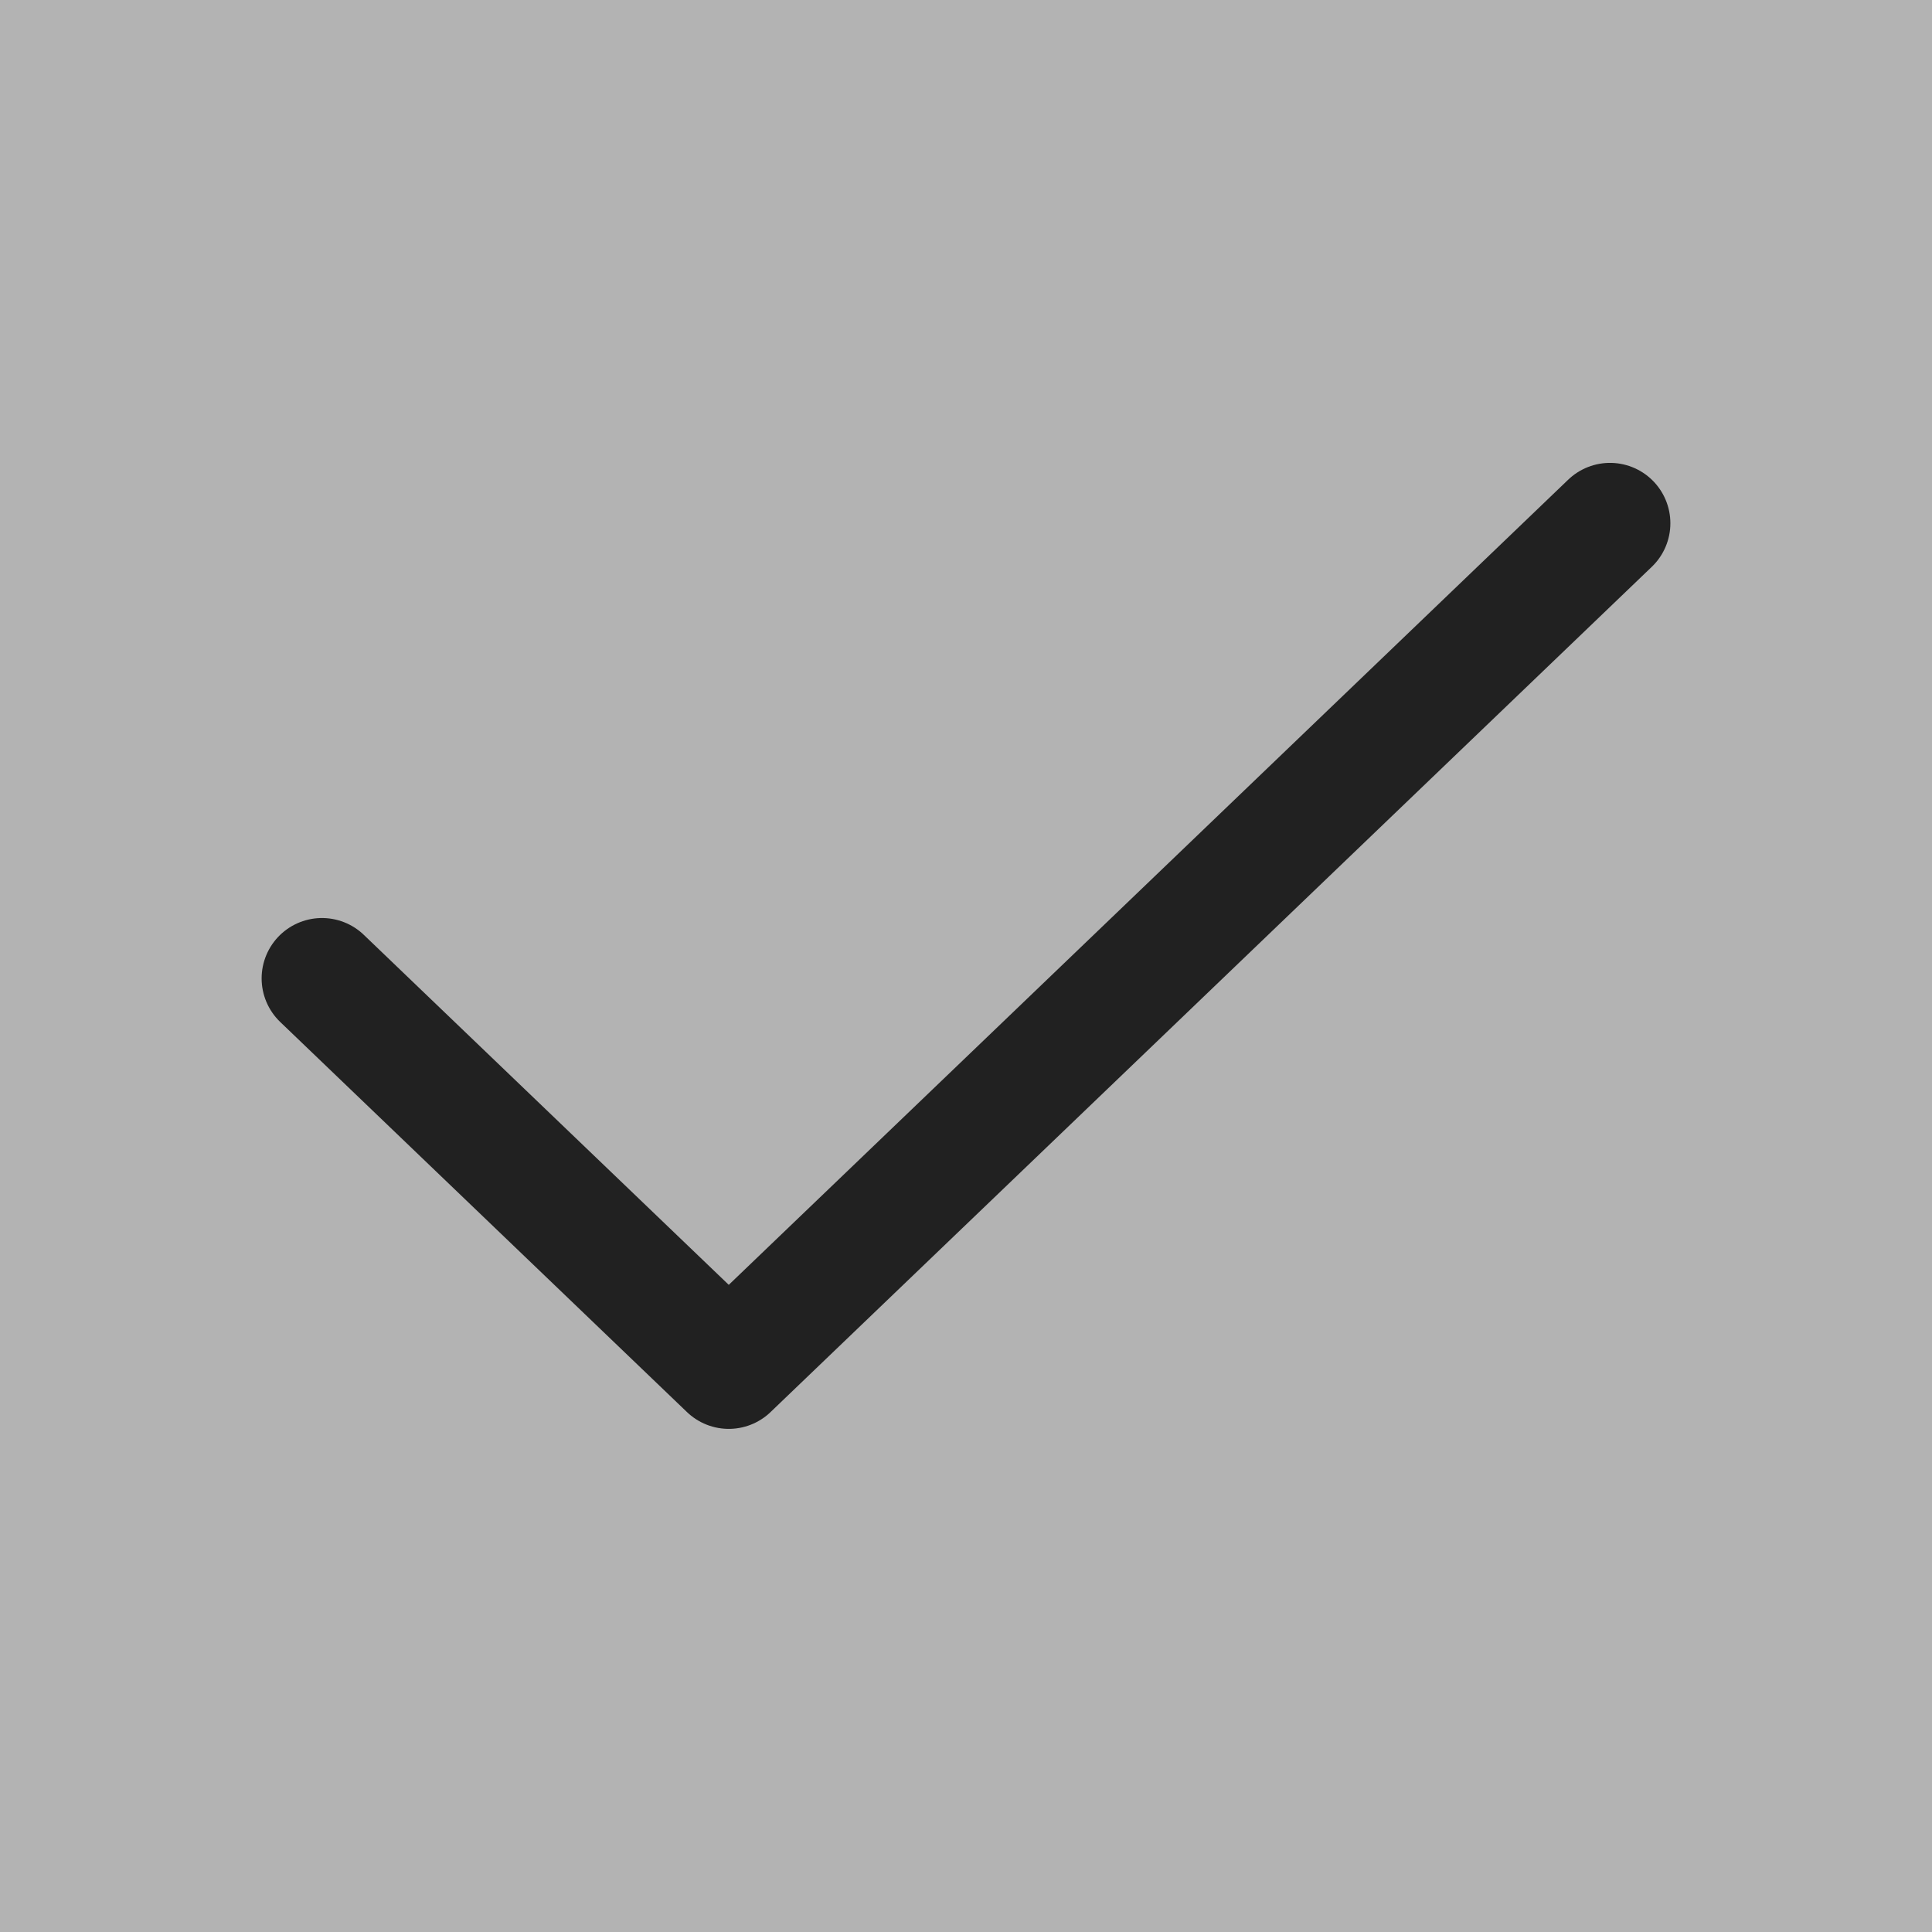
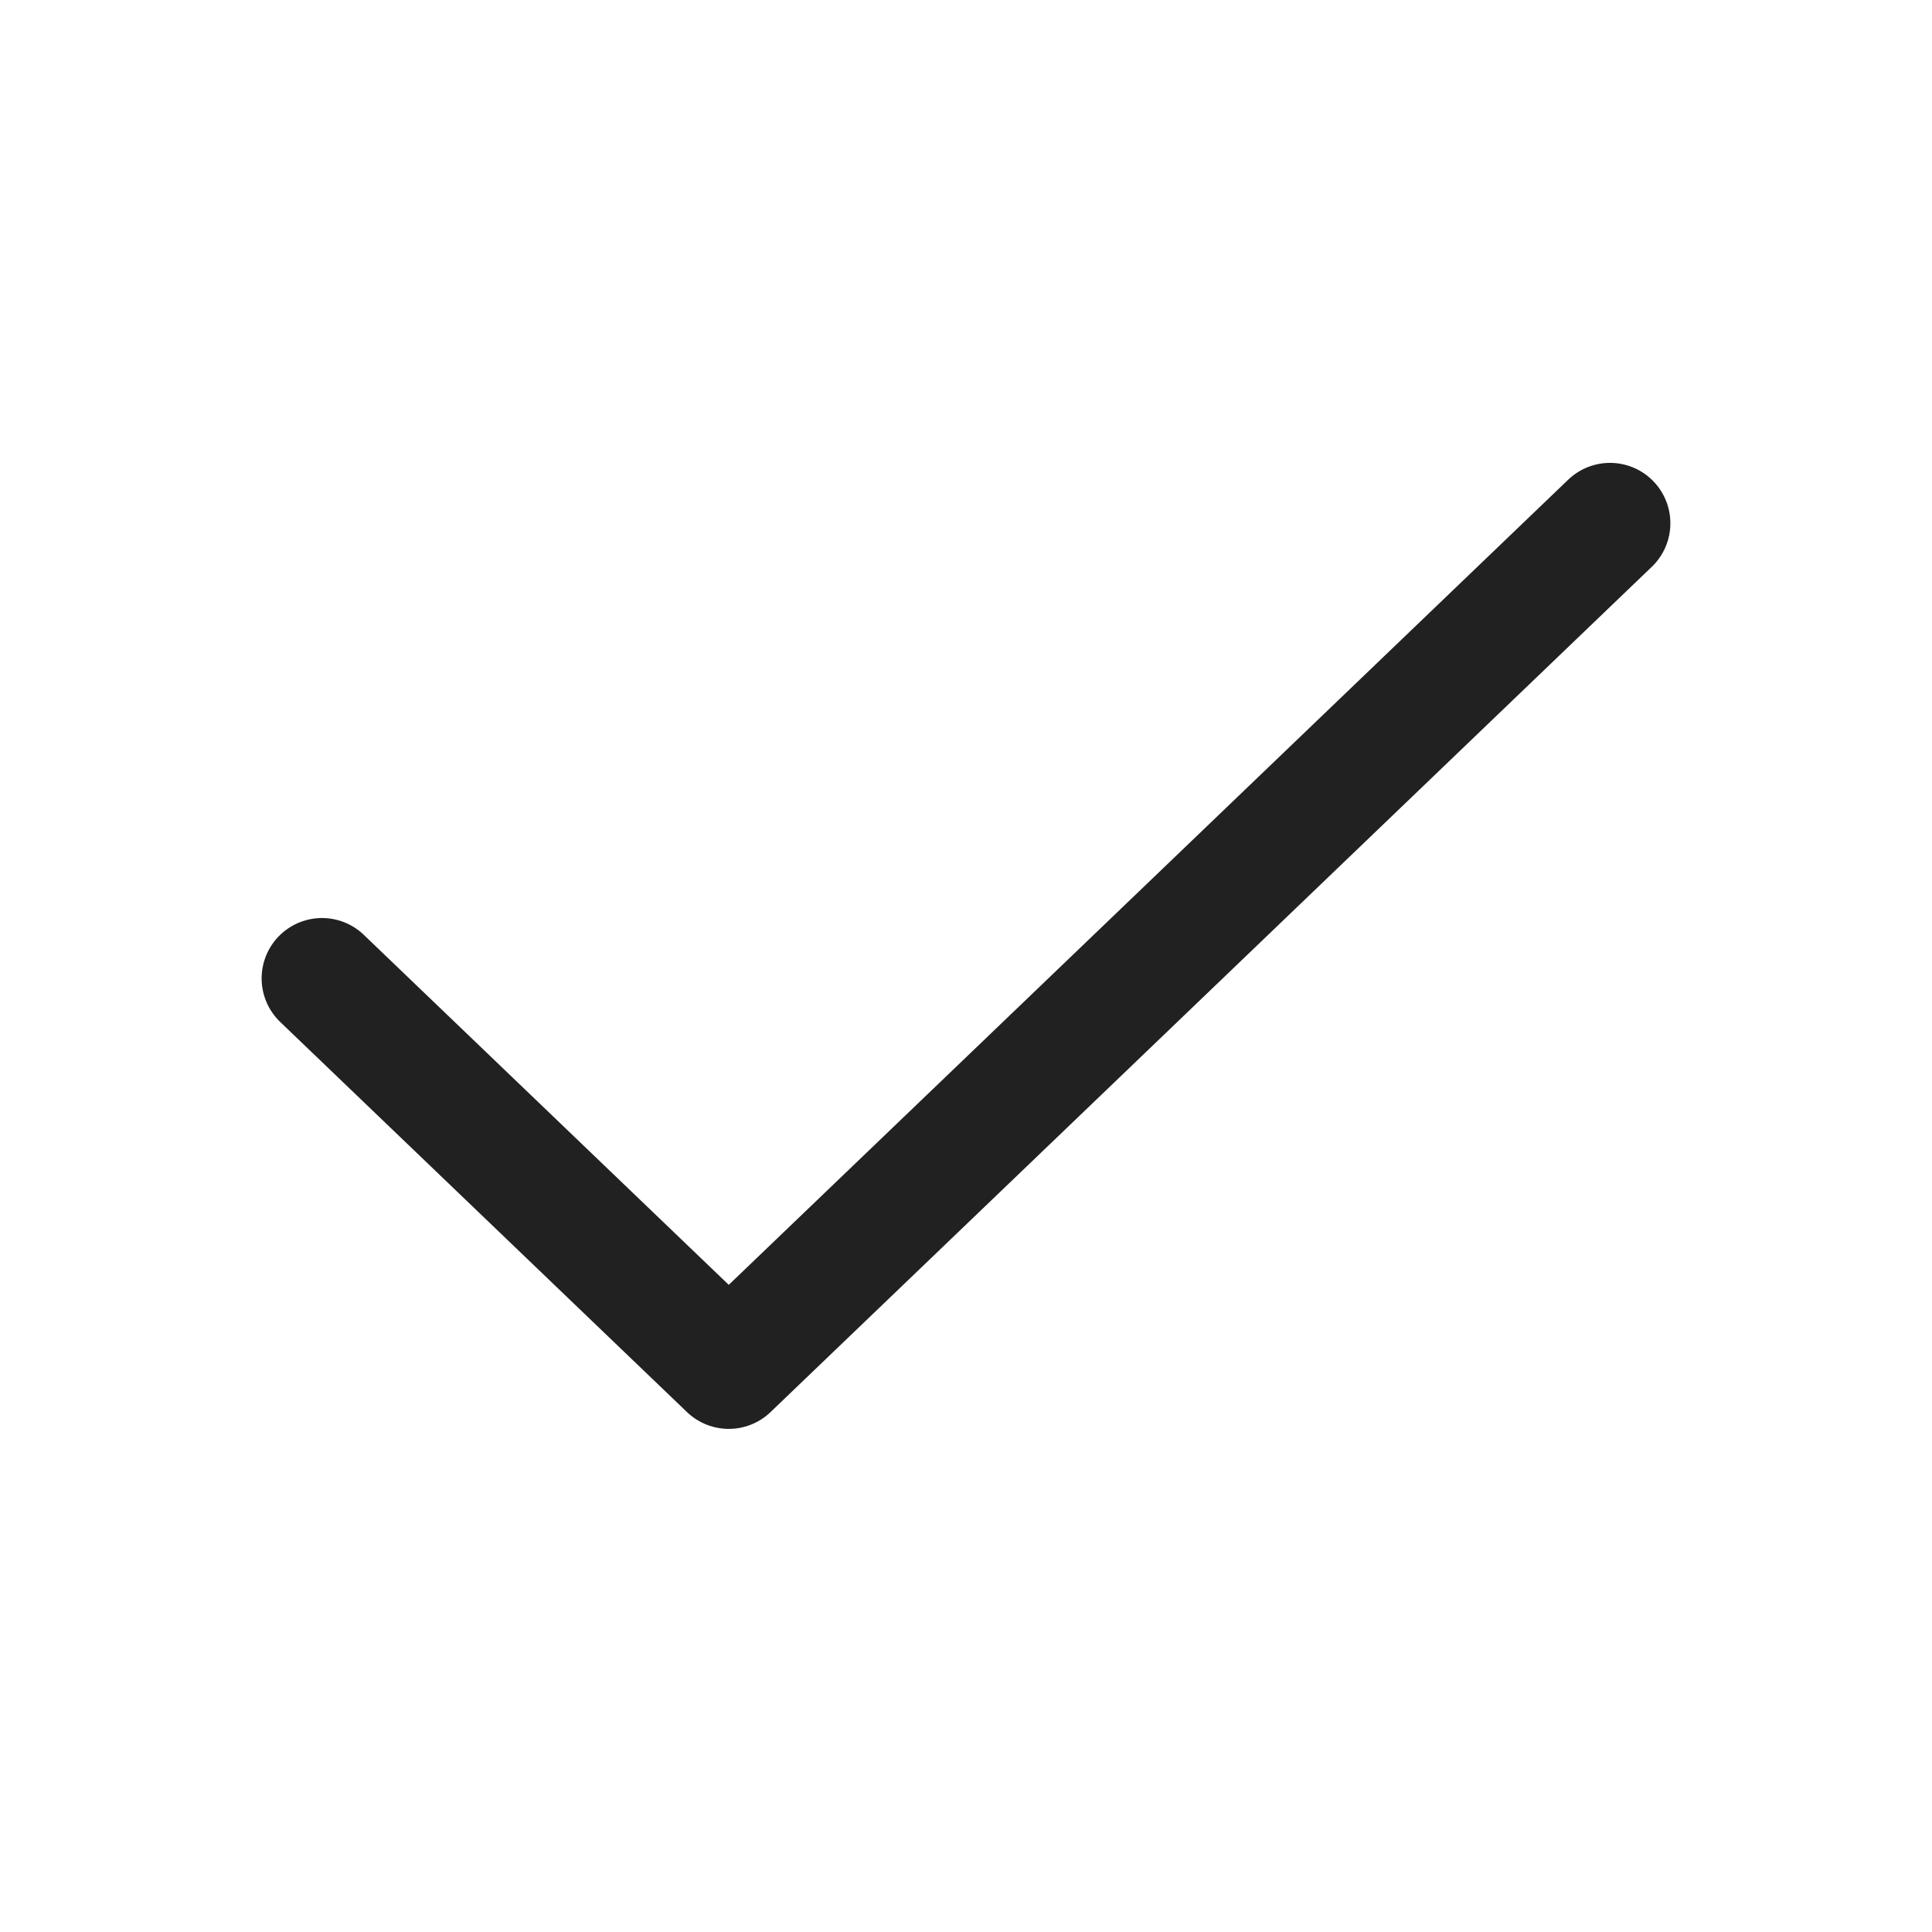
<svg xmlns="http://www.w3.org/2000/svg" width="24" height="24" viewBox="0 0 24 24" fill="none">
-   <rect width="24" height="24" fill="#B3B3B3" />
  <path d="M4 12.154L9.053 17L12.667 13.534L20 6.5" stroke="#212121" stroke-width="1.5" stroke-linecap="round" stroke-linejoin="round" />
</svg>
